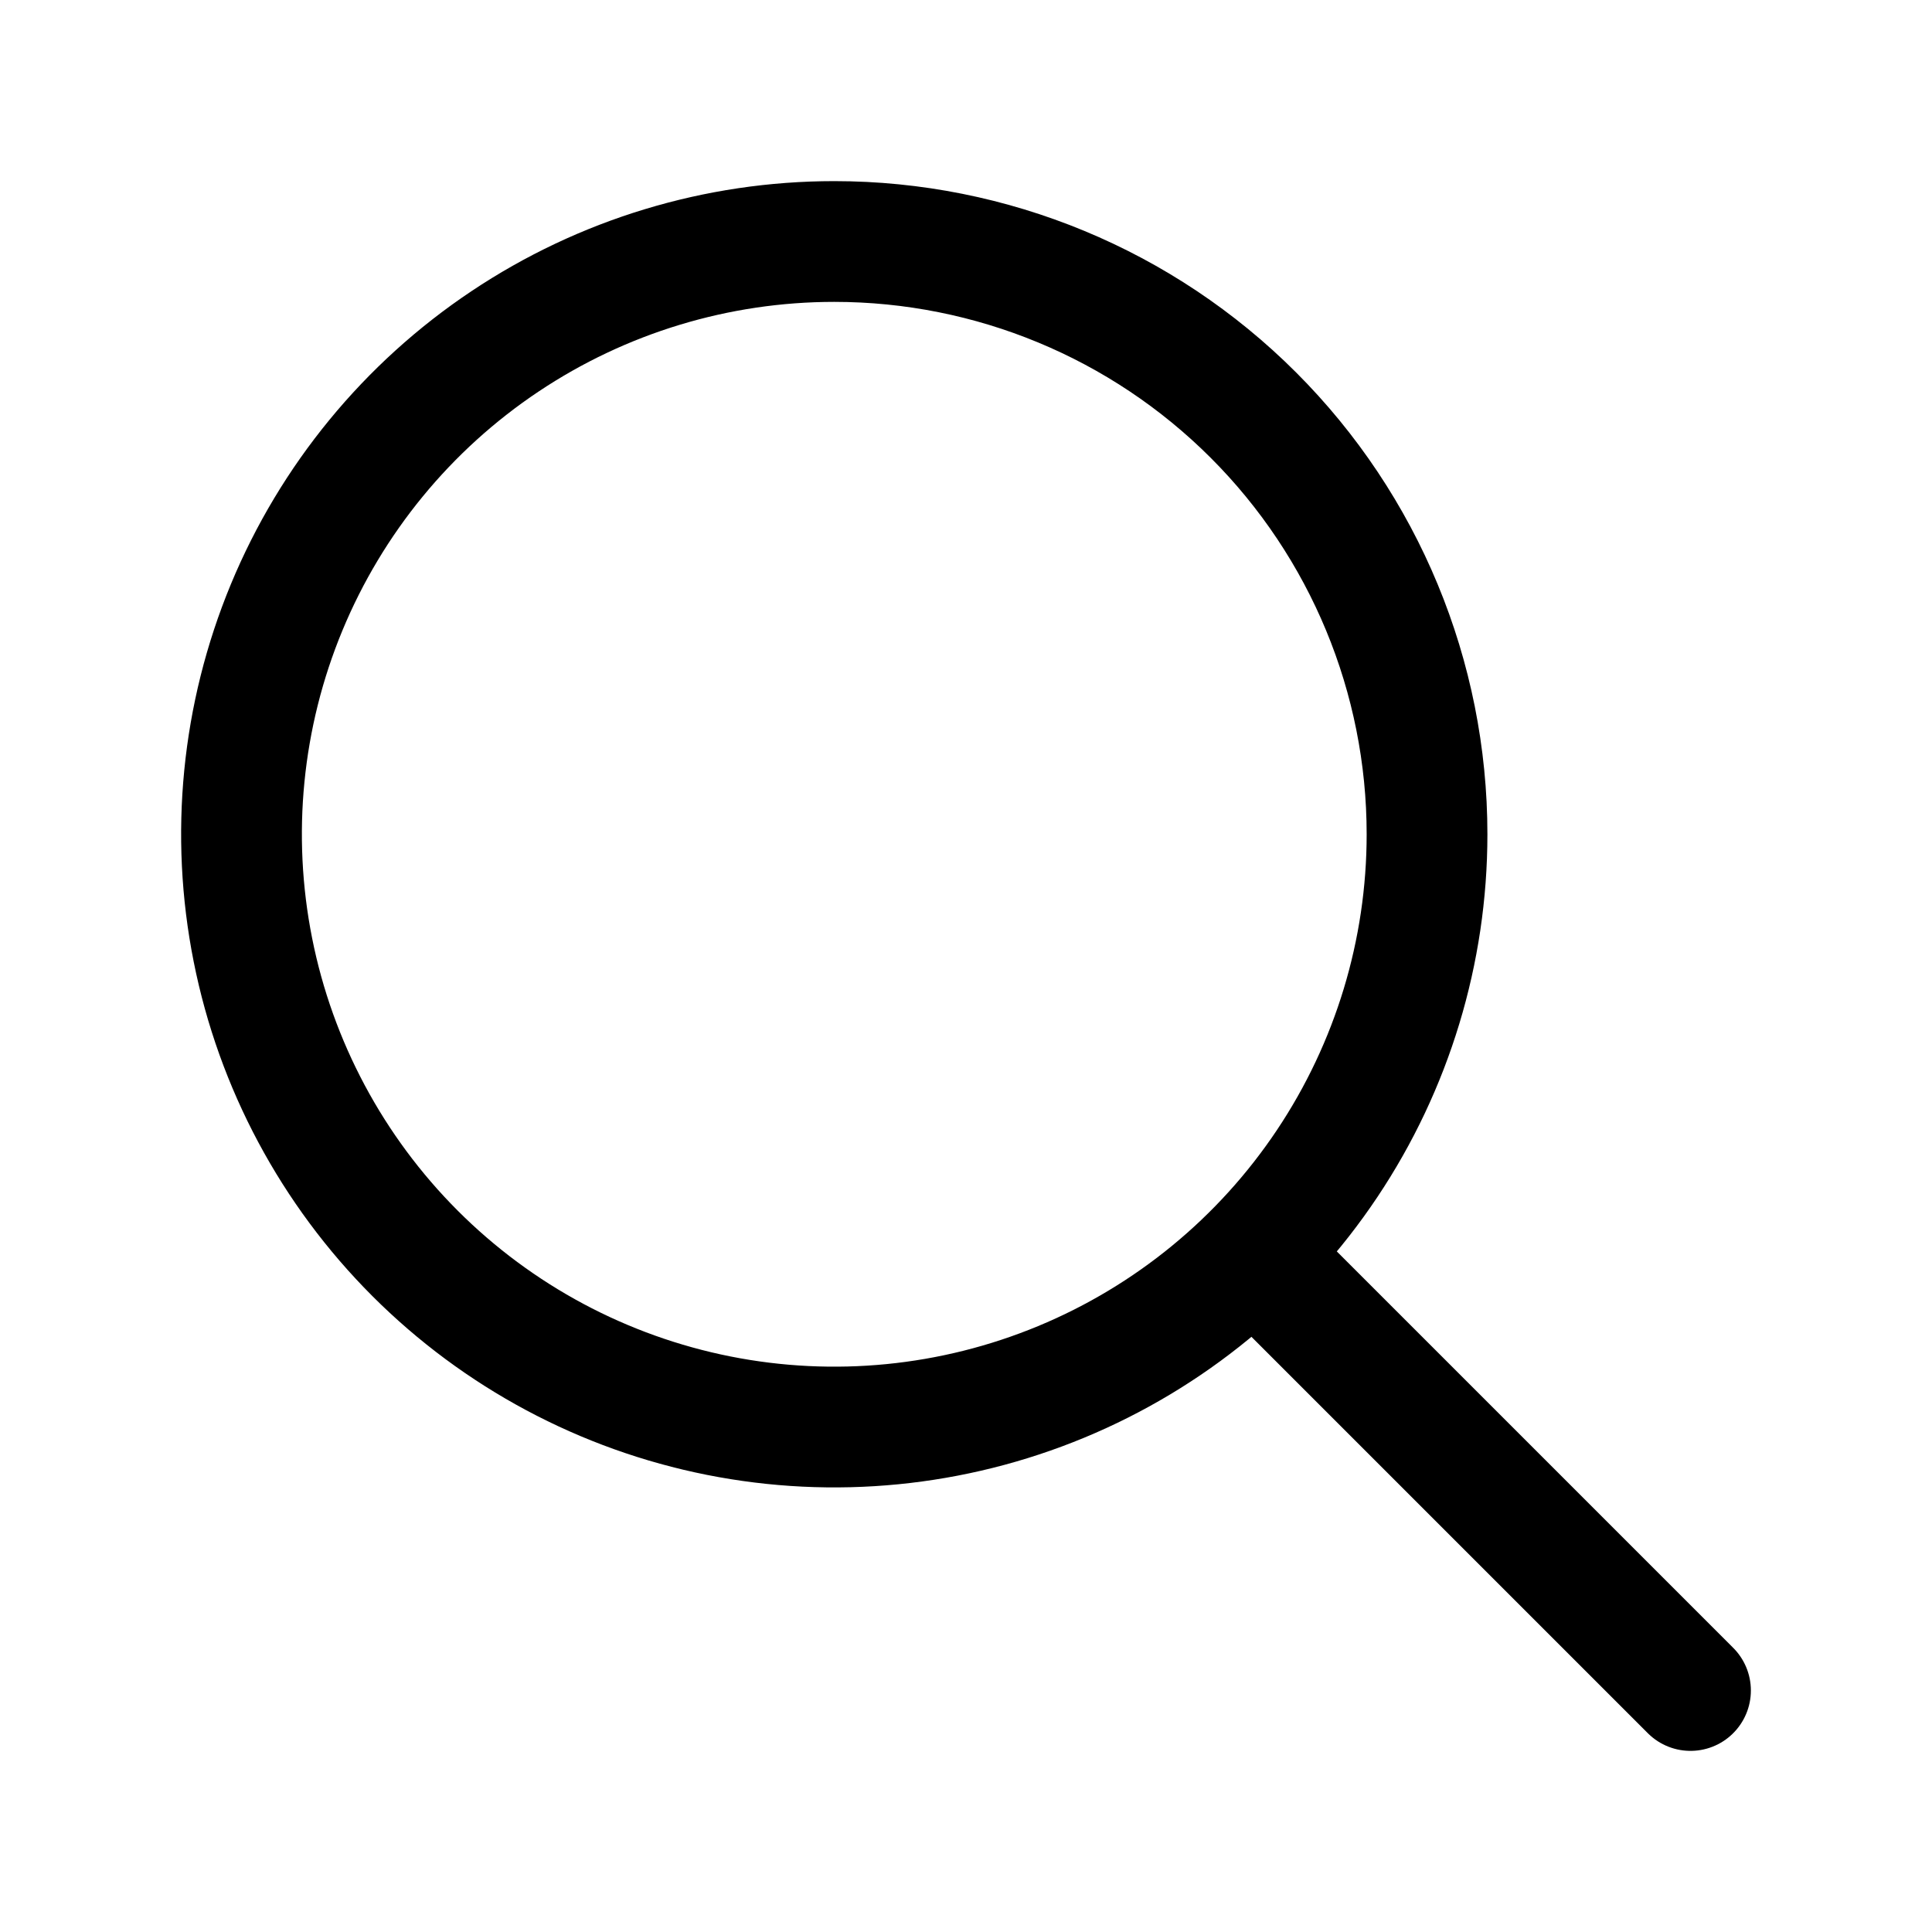
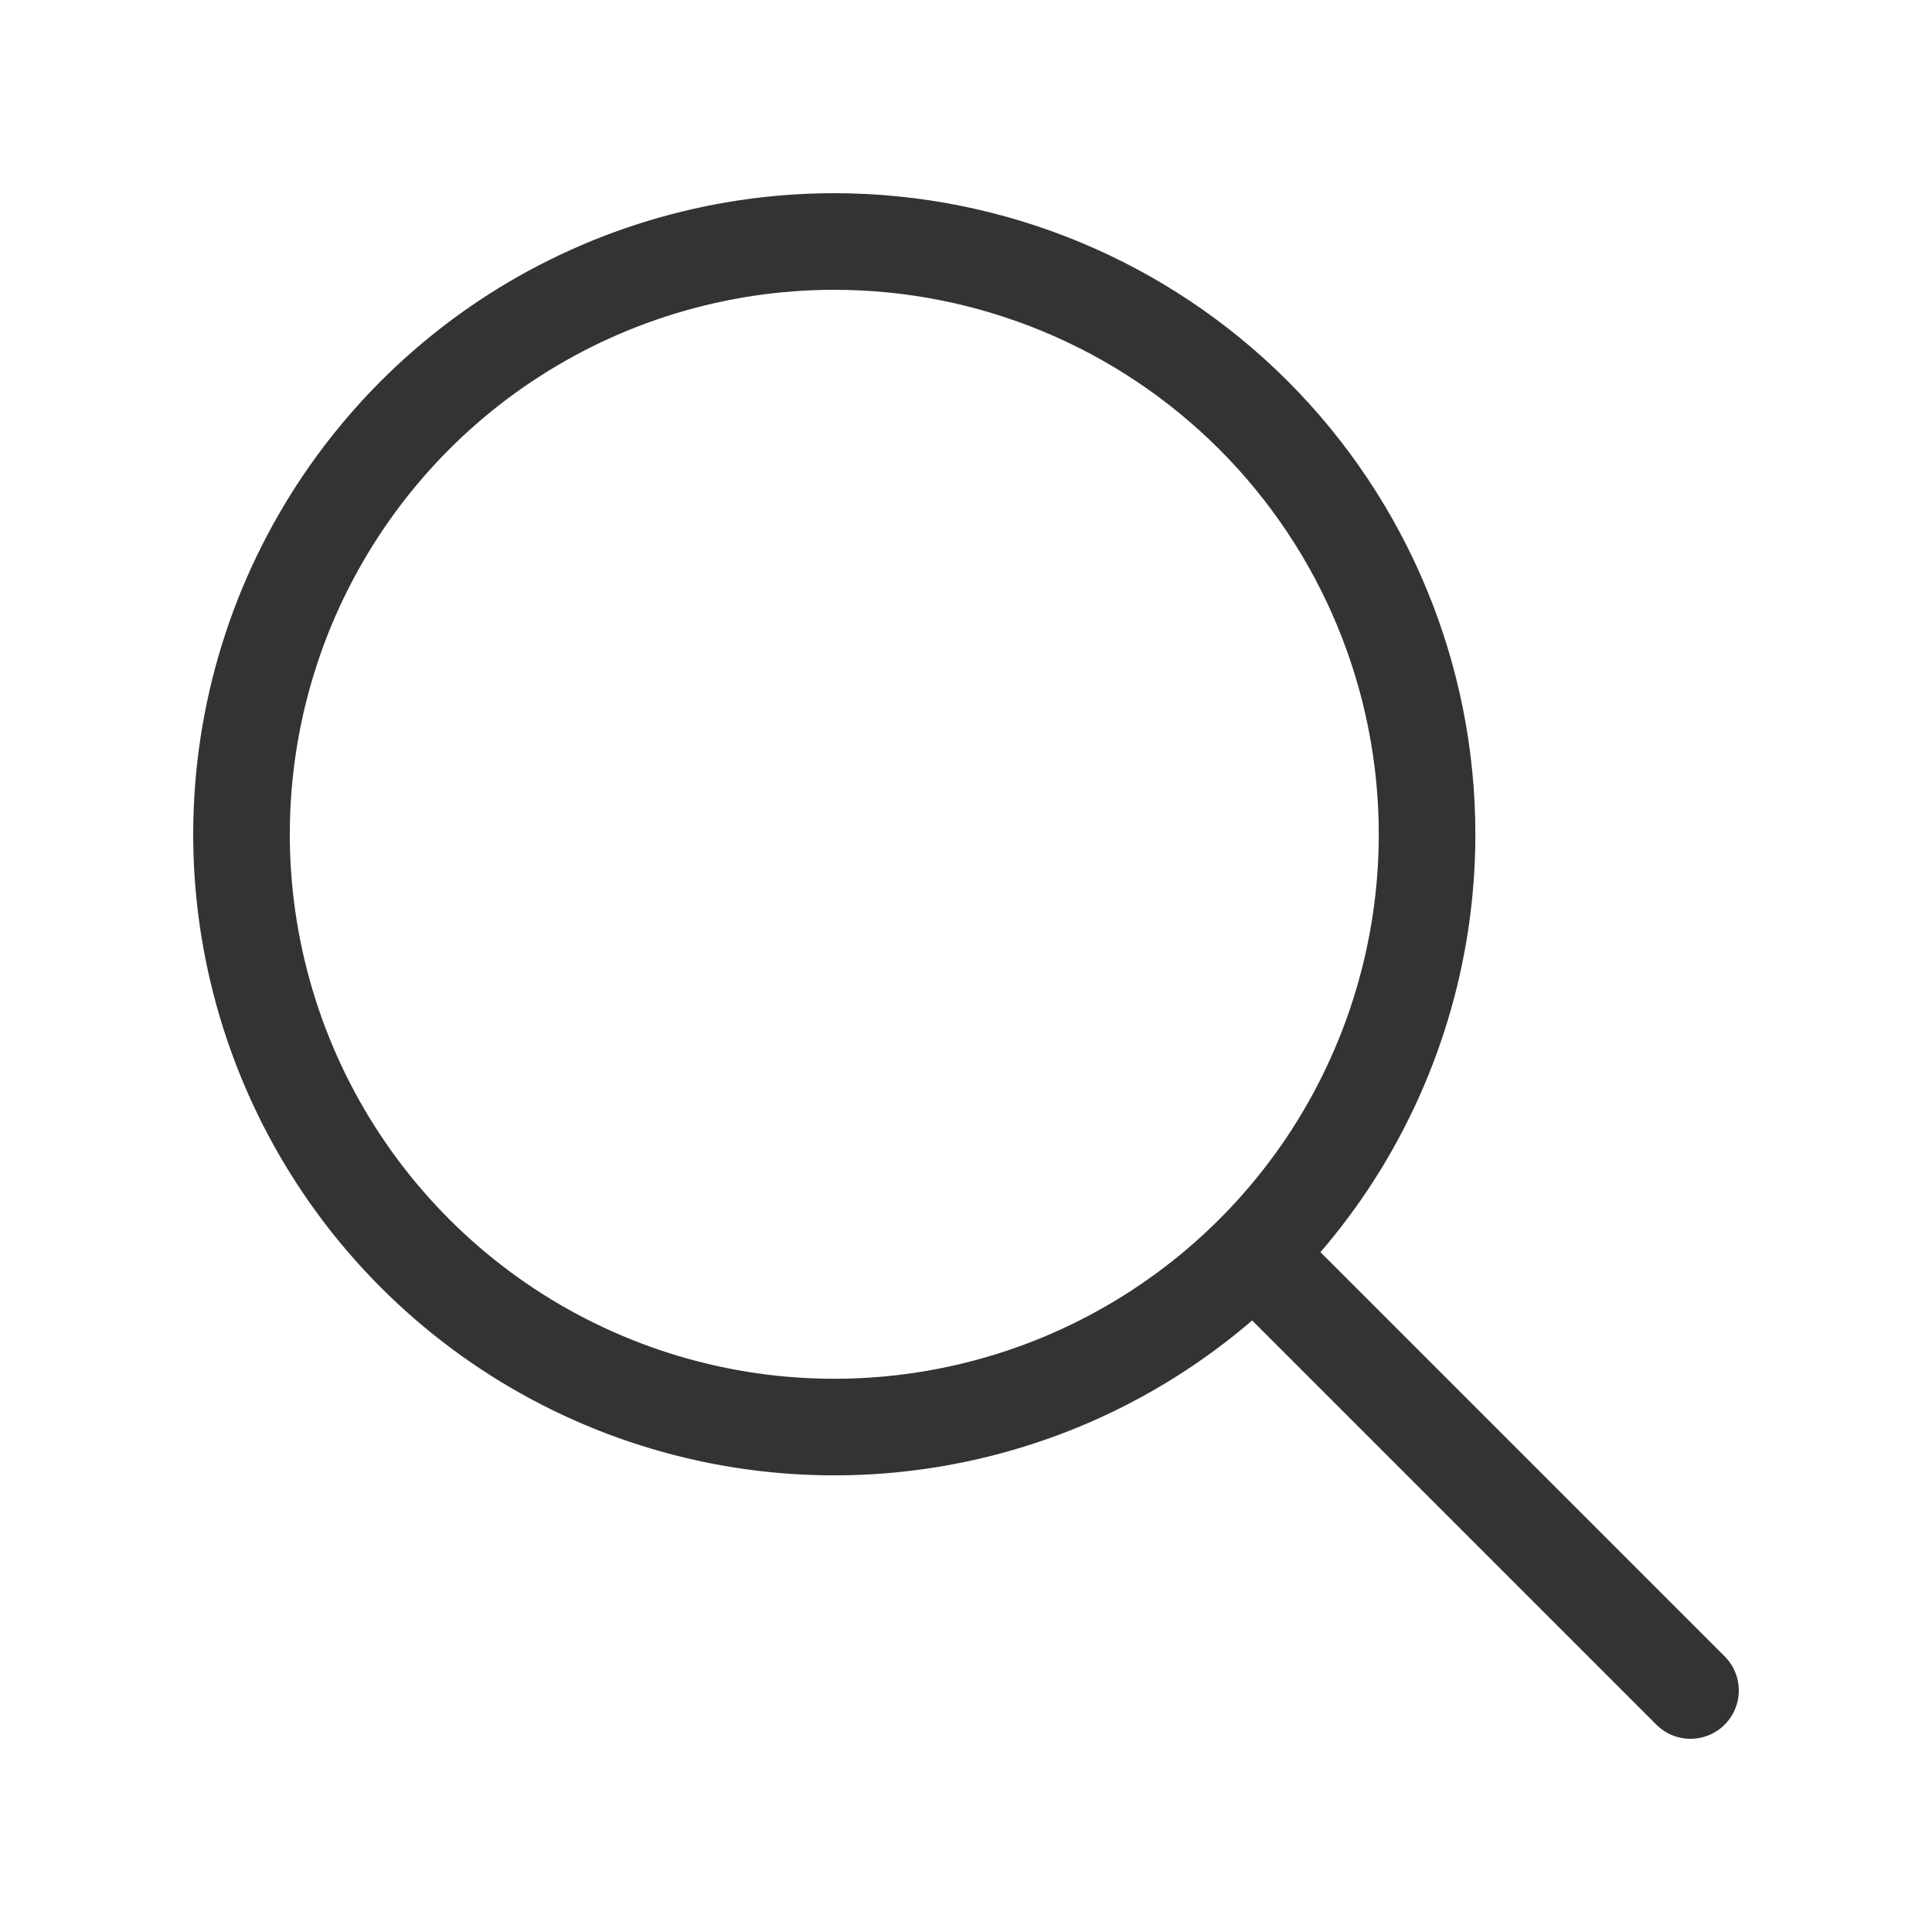
- <svg xmlns="http://www.w3.org/2000/svg" width="100" height="100" viewBox="0 0 100 100" fill="none">
-   <path d="M43.182 12.5C37.113 12.5 31.181 14.299 26.136 17.671C21.09 21.042 17.158 25.834 14.835 31.44C12.513 37.047 11.906 43.216 13.09 49.167C14.273 55.119 17.196 60.586 21.486 64.877C25.777 69.168 31.244 72.09 37.196 73.274C43.148 74.458 49.317 73.85 54.923 71.528C60.529 69.206 65.321 65.273 68.692 60.227C72.064 55.182 73.863 49.25 73.863 43.182C73.863 35.044 70.63 27.241 64.876 21.487C59.123 15.733 51.319 12.501 43.182 12.5Z" stroke="black" stroke-width="6.25" stroke-miterlimit="10" />
-   <path d="M66.072 66.072L87.5 87.5" stroke="black" stroke-width="6.25" stroke-miterlimit="10" stroke-linecap="round" />
+ <svg xmlns="http://www.w3.org/2000/svg" width="20" height="20" viewBox="0 0 20 20" fill="none">
+   <path d="M8.636 2.5C7.423 2.5 6.236 2.86 5.227 3.534C4.218 4.208 3.432 5.167 2.967 6.288C2.503 7.409 2.381 8.643 2.618 9.833C2.855 11.024 3.439 12.117 4.297 12.975C5.155 13.834 6.249 14.418 7.439 14.655C8.63 14.892 9.863 14.77 10.985 14.306C12.106 13.841 13.064 13.055 13.739 12.046C14.413 11.036 14.773 9.85 14.773 8.636C14.773 7.009 14.126 5.448 12.975 4.297C11.825 3.147 10.264 2.5 8.636 2.5Z" stroke="#333333" stroke-miterlimit="10" />
+   <path d="M13.214 13.214L17.5 17.5" stroke="#333333" stroke-miterlimit="10" stroke-linecap="round" />
</svg>
